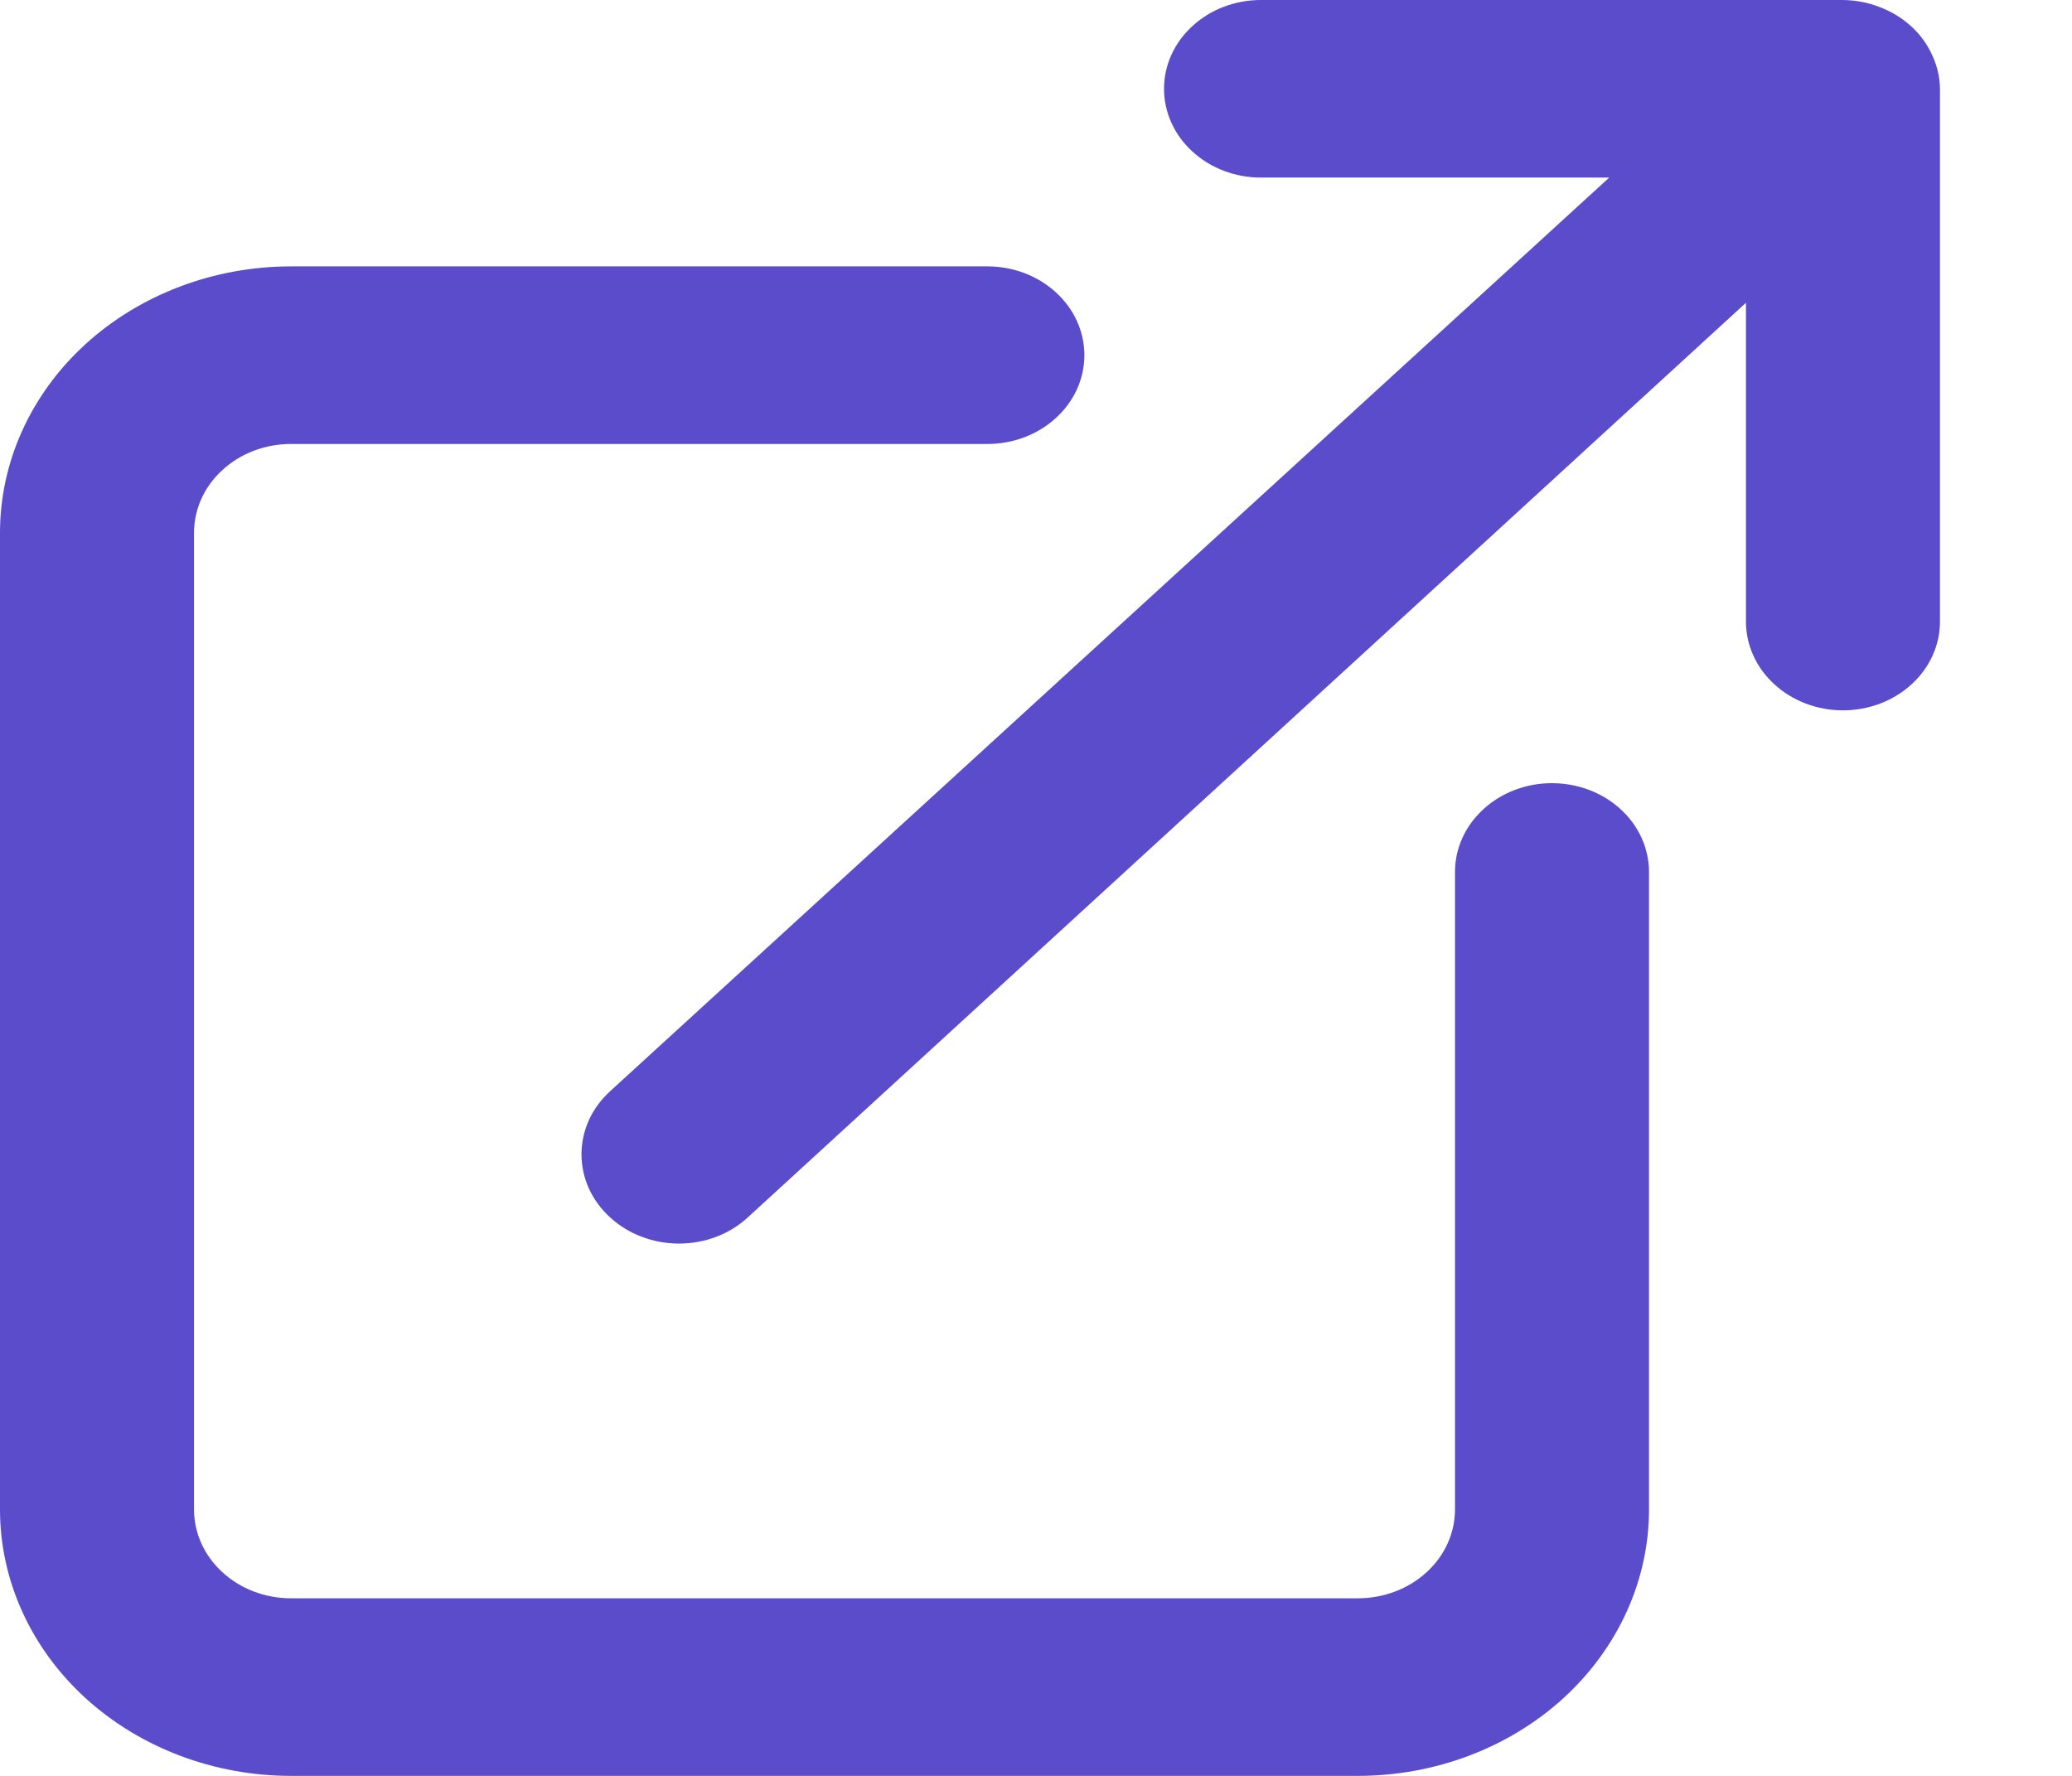
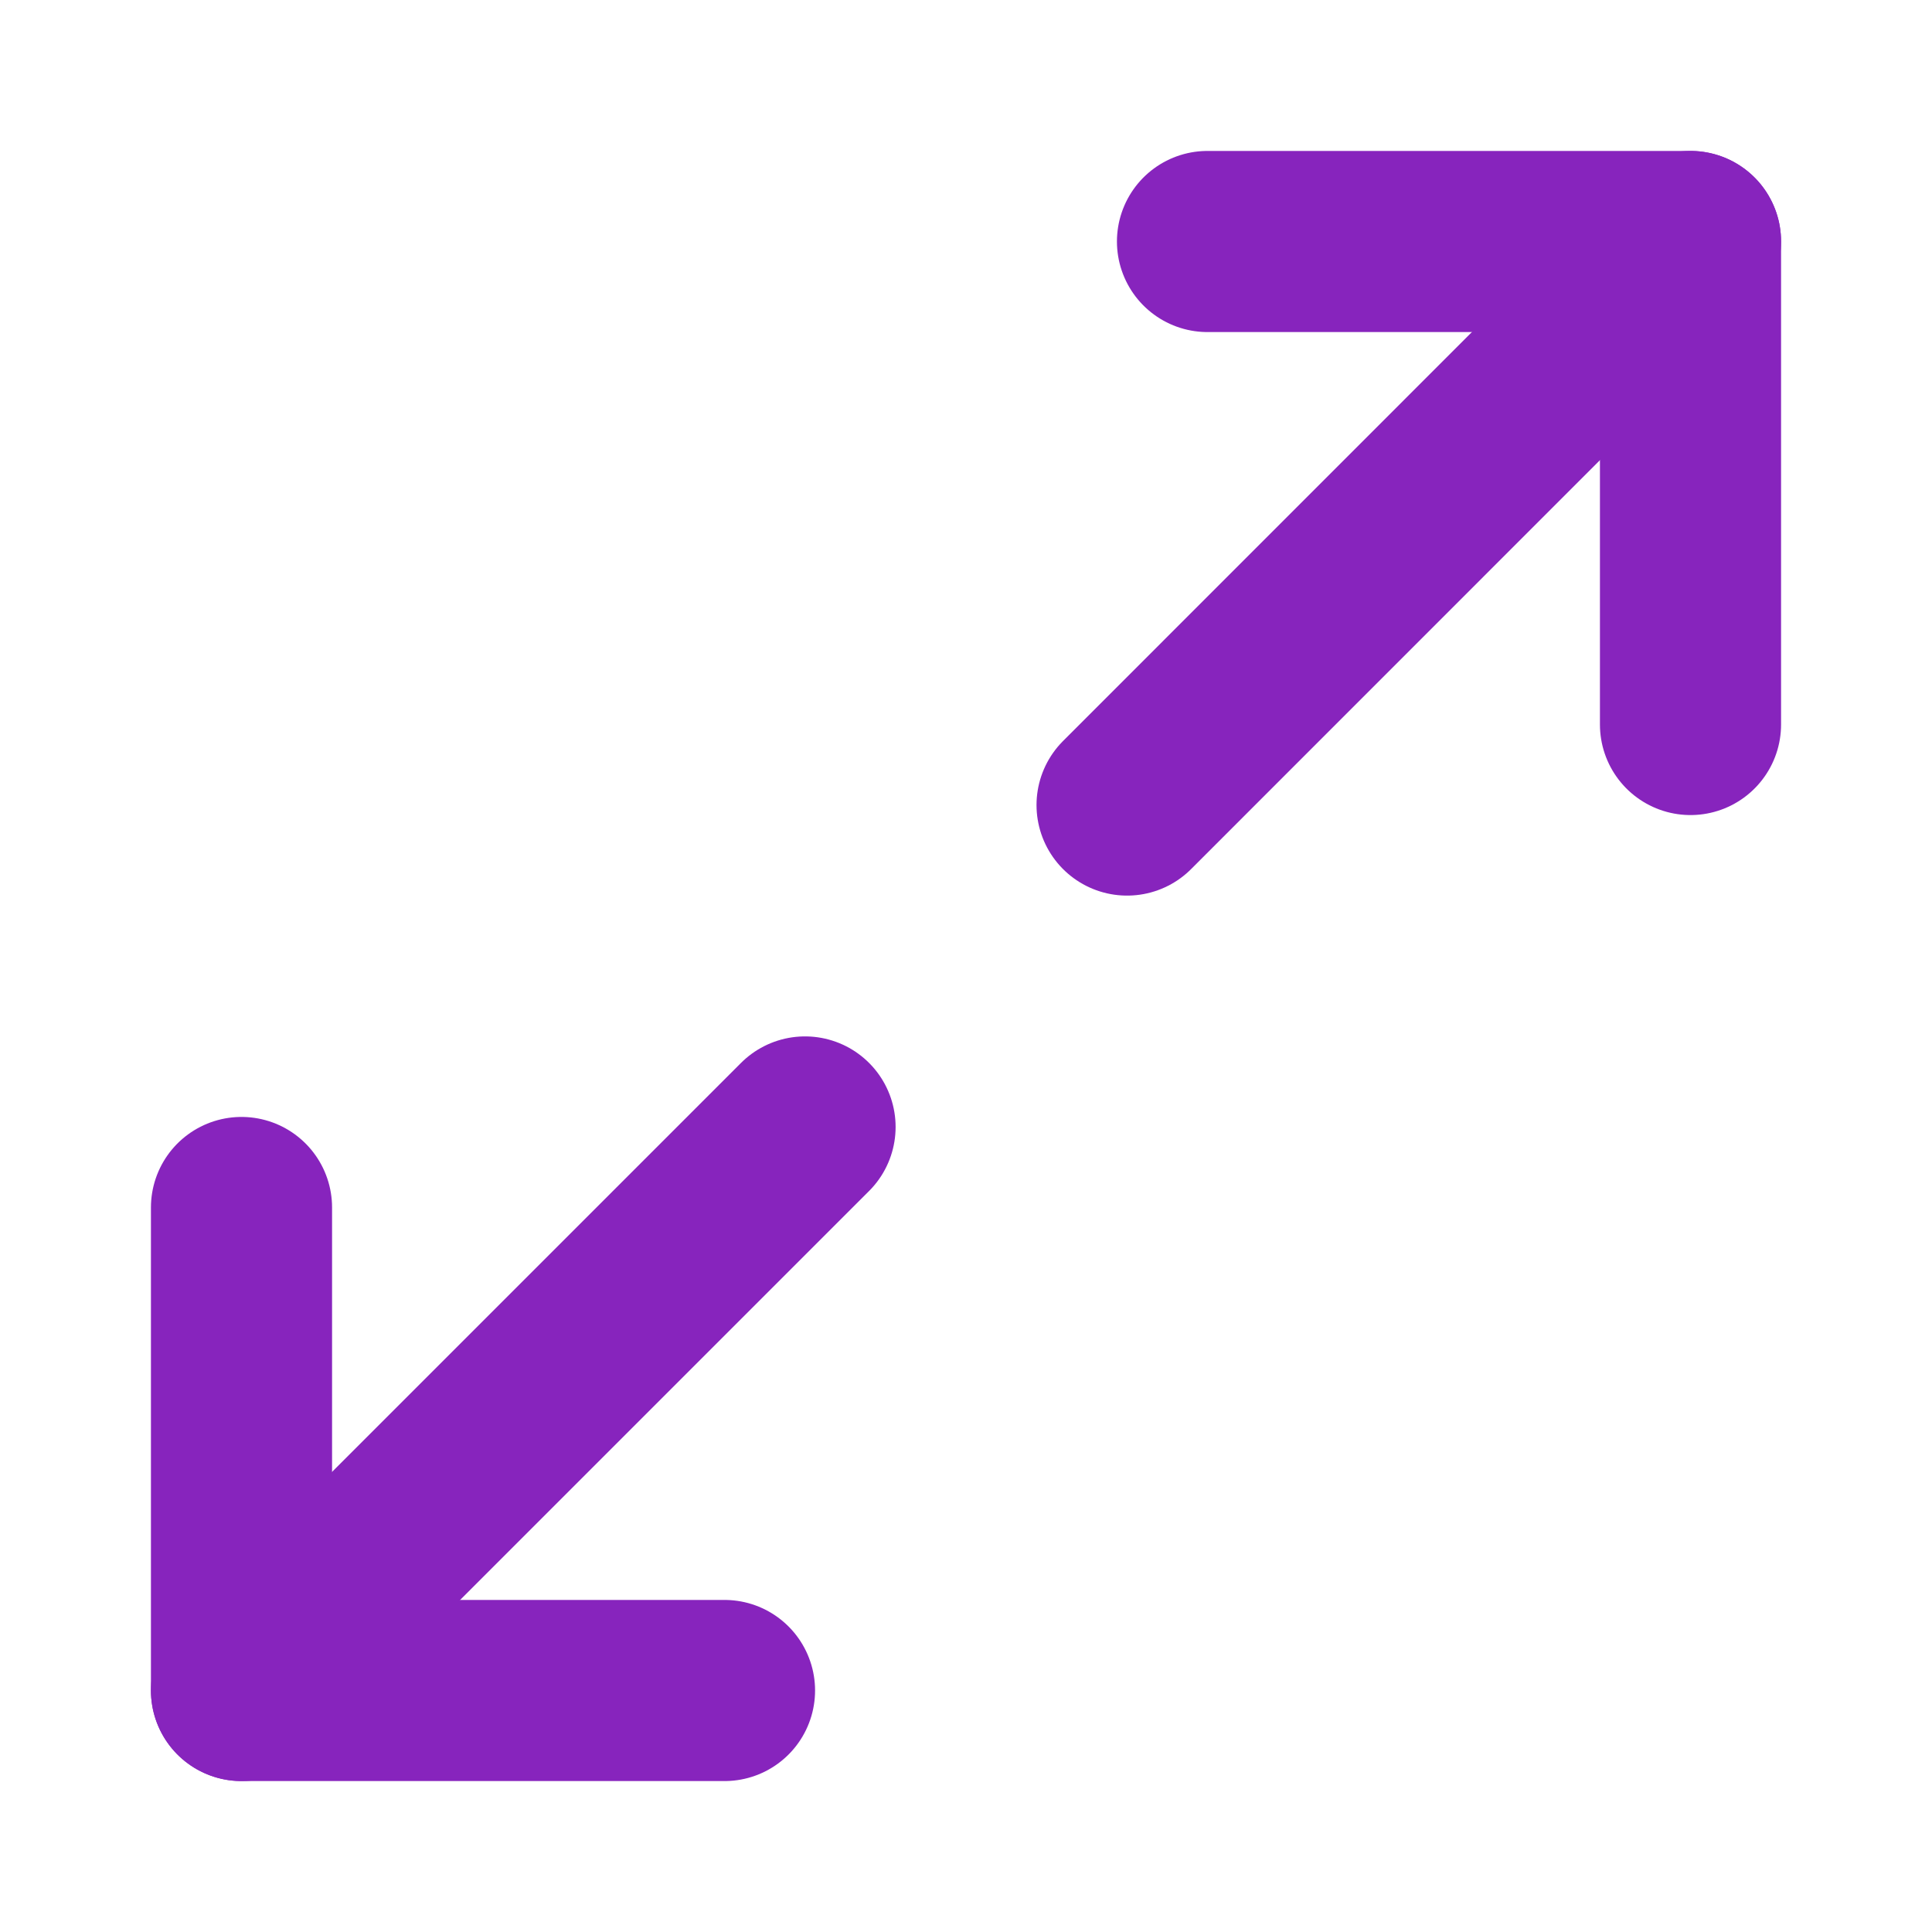
- <svg xmlns="http://www.w3.org/2000/svg" width="14" height="12" viewBox="0 0 14 12">
-   <path d="M10.486 5.292C10.312 5.292 10.146 5.355 10.023 5.468C9.9 5.58 9.831 5.733 9.831 5.892V10.2C9.831 10.359 9.762 10.512 9.639 10.624C9.516 10.737 9.349 10.8 9.175 10.8H1.966C1.792 10.8 1.626 10.737 1.503 10.624C1.38 10.512 1.311 10.359 1.311 10.2V3.6C1.311 3.441 1.38 3.288 1.503 3.176C1.626 3.063 1.792 3 1.966 3H6.672C6.846 3 7.012 2.937 7.135 2.824C7.258 2.712 7.327 2.559 7.327 2.4C7.327 2.241 7.258 2.088 7.135 1.976C7.012 1.863 6.846 1.8 6.672 1.8H1.966C1.445 1.8 0.945 1.99 0.576 2.327C0.207 2.665 0 3.123 0 3.6V10.2C0 10.677 0.207 11.135 0.576 11.473C0.945 11.81 1.445 12 1.966 12H9.175C9.697 12 10.197 11.81 10.566 11.473C10.934 11.135 11.142 10.677 11.142 10.2V5.892C11.142 5.733 11.073 5.58 10.95 5.468C10.827 5.355 10.66 5.292 10.486 5.292ZM13.055 0.372C12.989 0.225 12.862 0.109 12.701 0.048C12.623 0.017 12.538 0.001 12.452 0H8.52C8.346 0 8.18 0.063 8.057 0.176C7.934 0.288 7.865 0.441 7.865 0.6C7.865 0.759 7.934 0.912 8.057 1.024C8.18 1.137 8.346 1.2 8.52 1.2H10.873L4.122 7.374C4.061 7.43 4.012 7.496 3.979 7.569C3.946 7.642 3.929 7.721 3.929 7.8C3.929 7.879 3.946 7.958 3.979 8.031C4.012 8.104 4.061 8.17 4.122 8.226C4.183 8.282 4.256 8.327 4.336 8.357C4.416 8.388 4.501 8.403 4.588 8.403C4.674 8.403 4.76 8.388 4.84 8.357C4.92 8.327 4.992 8.282 5.053 8.226L11.797 2.046V4.2C11.797 4.359 11.866 4.512 11.989 4.624C12.112 4.737 12.279 4.8 12.452 4.8C12.626 4.8 12.793 4.737 12.916 4.624C13.039 4.512 13.108 4.359 13.108 4.2V0.6C13.107 0.522 13.089 0.444 13.055 0.372Z" fill="#5B4CCC" />
+ <svg xmlns="http://www.w3.org/2000/svg" width="16" height="16" viewBox="0 0 16 16" fill="none">
+   <path d="M10 2H14V6" stroke="#8724BD" stroke-width="1.5" stroke-linecap="round" stroke-linejoin="round" />
+   <path d="M6 14H2V10" stroke="#8724BD" stroke-width="1.5" stroke-linecap="round" stroke-linejoin="round" />
+   <path d="M14 2L9.334 6.667" stroke="#8724BD" stroke-width="1.5" stroke-linecap="round" stroke-linejoin="round" />
+   <path d="M2 14L6.667 9.333" stroke="#8724BD" stroke-width="1.5" stroke-linecap="round" stroke-linejoin="round" />
</svg>
